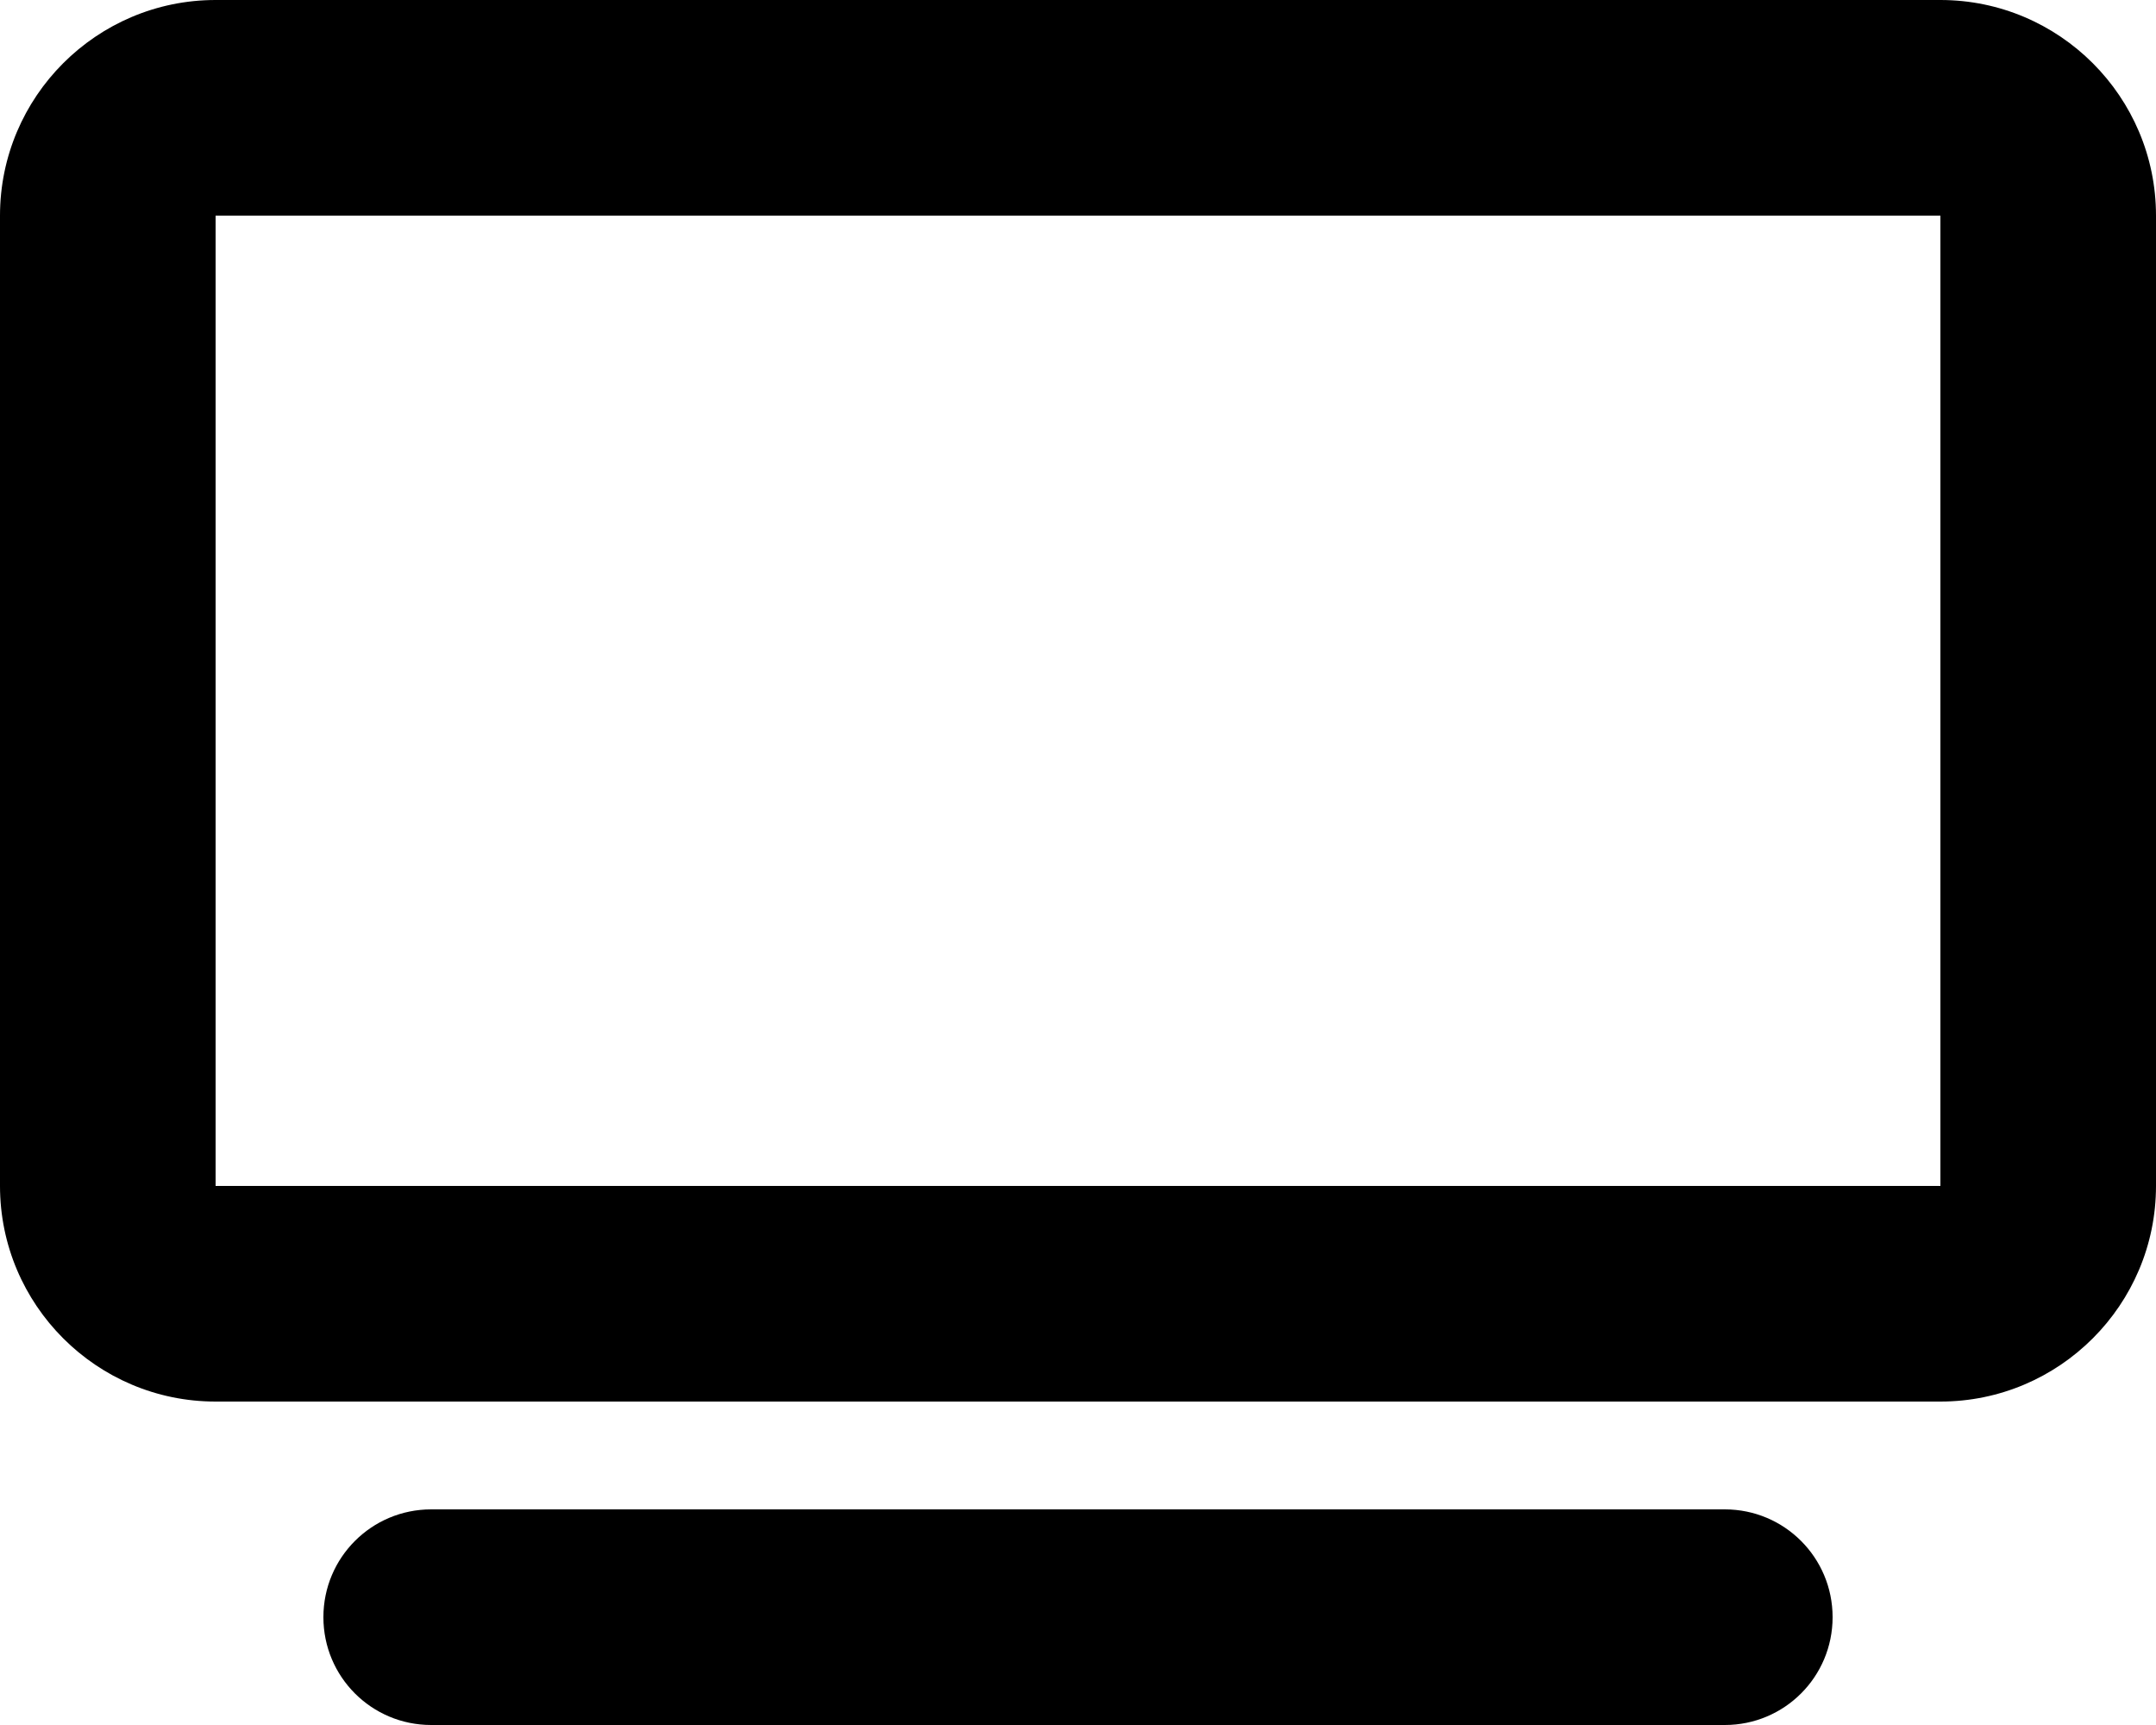
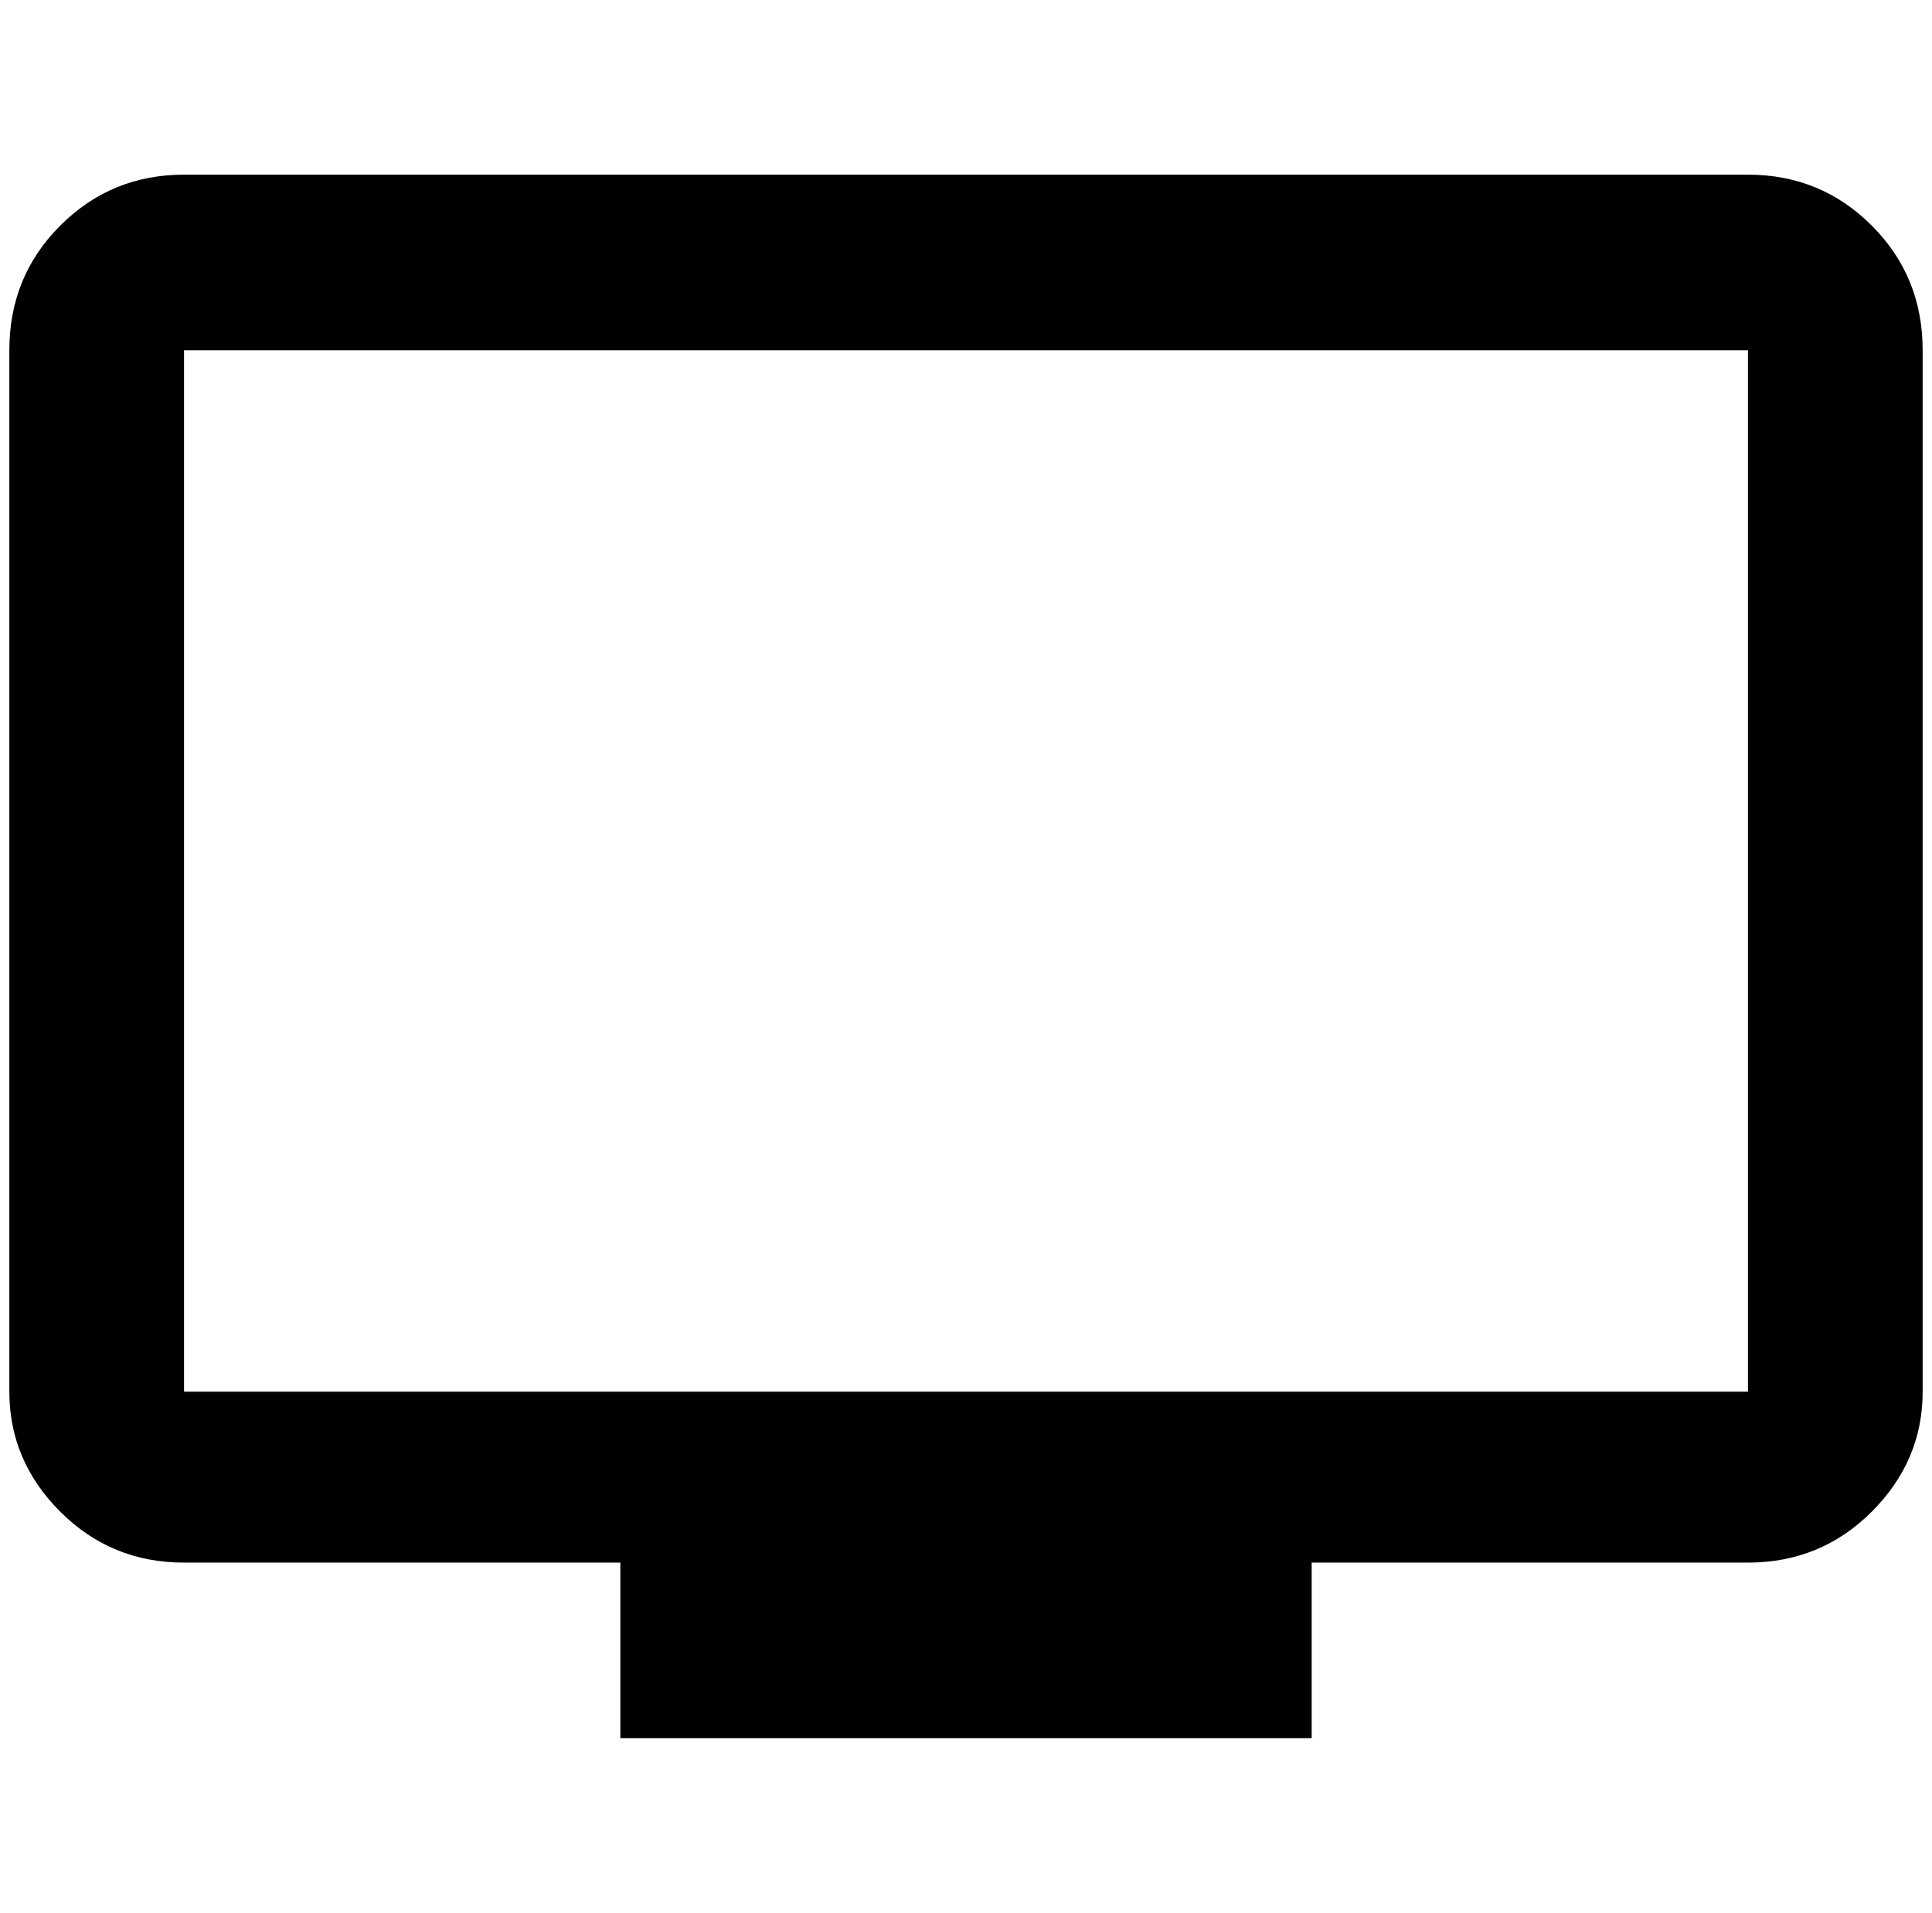
- <svg xmlns="http://www.w3.org/2000/svg" viewBox="0 0 640 512">
-   <path d="M64 64V352H576V64H64zM0 64C0 28.7 28.7 0 64 0H576c35.3 0 64 28.7 64 64V352c0 35.3-28.7 64-64 64H64c-35.3 0-64-28.7-64-64V64zM128 448H512c17.7 0 32 14.3 32 32s-14.3 32-32 32H128c-17.7 0-32-14.3-32-32s14.3-32 32-32z" />
+ <svg xmlns="http://www.w3.org/2000/svg" version="1.1" viewBox="-10 0 2068 2048">
+   <path fill="currentColor" d="M1861 1490h-1674v-1115h1674v1115zM1861 187h-1674q-78 0 -132.5 54.5t-54.5 133.5v1115q0 74 54.5 128.5t132.5 54.5h467v188h740v-188h467q78 0 132.5 -54.5t54.5 -128.5v-1115q0 -79 -54.5 -133.5t-132.5 -54.5z" />
</svg>
